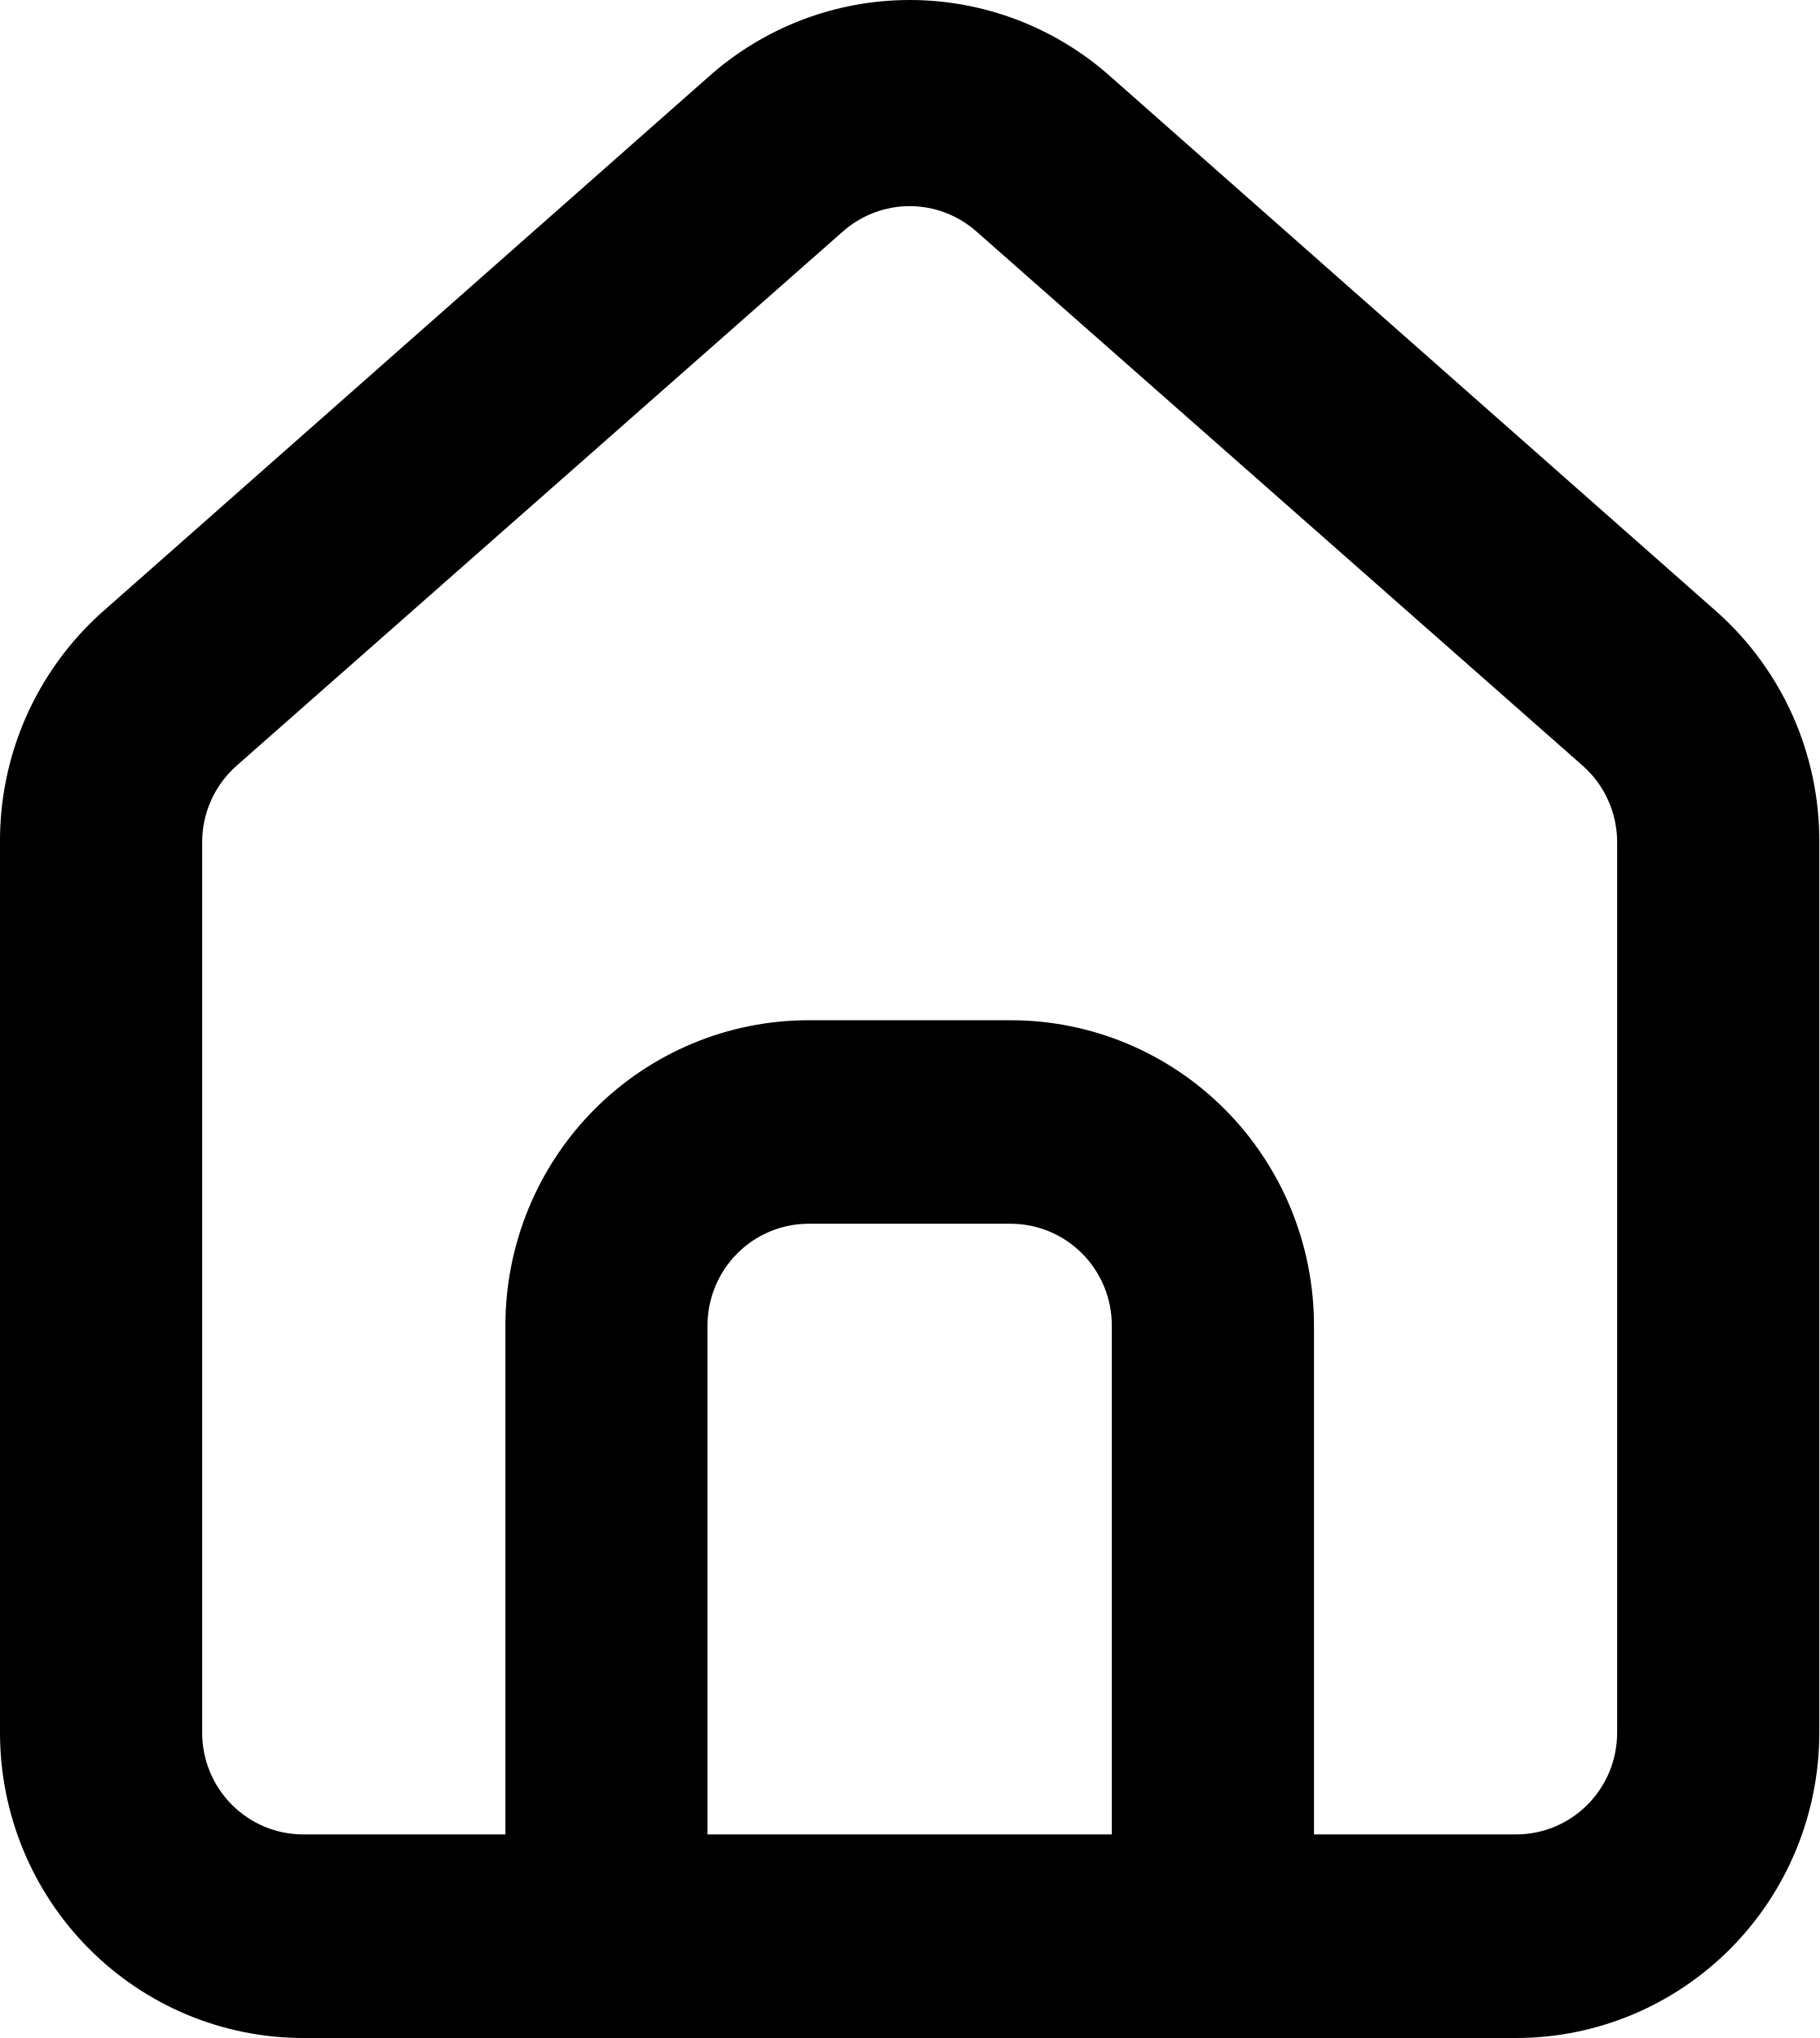
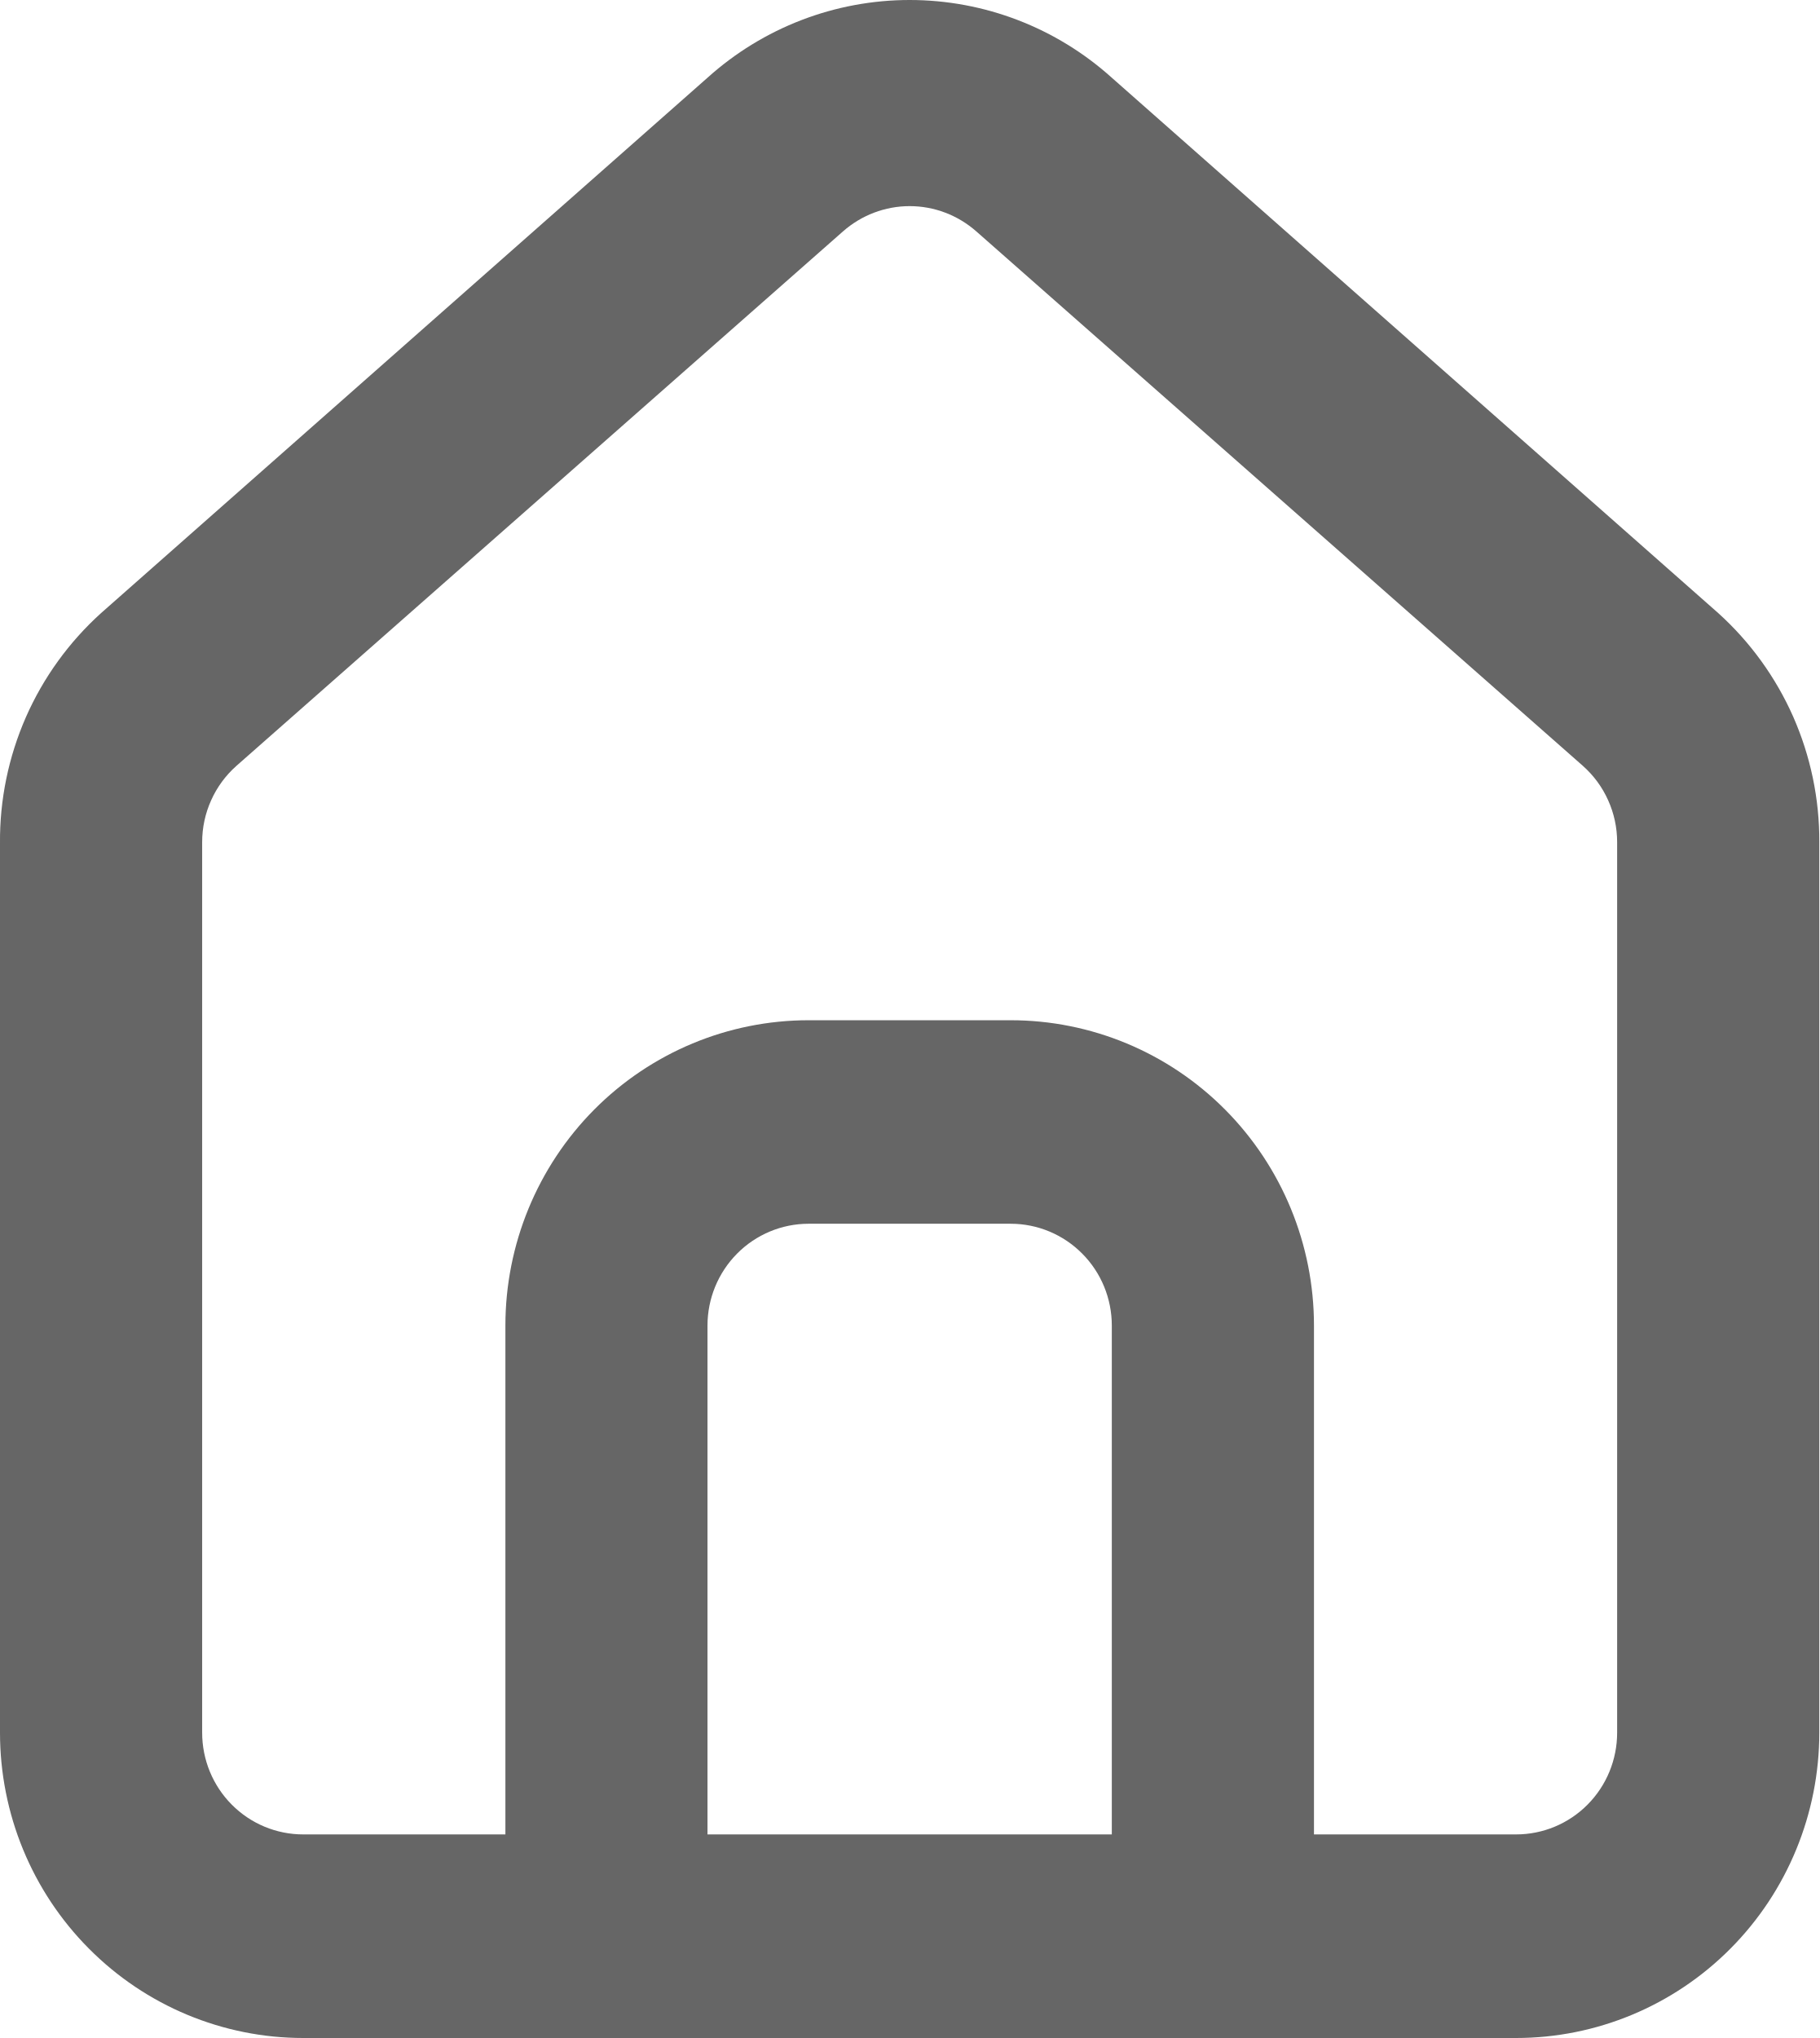
<svg xmlns="http://www.w3.org/2000/svg" width="25" height="28" viewBox="0 0 25 28" fill="none">
-   <path d="M23.611 8.423L15.278 1.068C14.514 0.38 13.525 0 12.5 0C11.475 0 10.486 0.38 9.722 1.068L1.389 8.423C0.948 8.821 0.596 9.308 0.356 9.853C0.117 10.398 -0.005 10.988 0 11.584V23.805C0 24.918 0.439 25.985 1.221 26.771C2.002 27.558 3.062 28 4.167 28H20.833C21.938 28 22.998 27.558 23.78 26.771C24.561 25.985 25 24.918 25 23.805V11.57C25.003 10.976 24.88 10.389 24.641 9.846C24.401 9.304 24.05 8.819 23.611 8.423ZM15.278 25.203H9.722V18.212C9.722 17.841 9.869 17.485 10.129 17.223C10.389 16.961 10.743 16.813 11.111 16.813H13.889C14.257 16.813 14.611 16.961 14.871 17.223C15.132 17.485 15.278 17.841 15.278 18.212V25.203ZM22.222 23.805C22.222 24.176 22.076 24.532 21.815 24.794C21.555 25.056 21.202 25.203 20.833 25.203H18.056V18.212C18.056 17.099 17.617 16.032 16.835 15.245C16.054 14.459 14.994 14.017 13.889 14.017H11.111C10.006 14.017 8.946 14.459 8.165 15.245C7.384 16.032 6.945 17.099 6.945 18.212V25.203H4.167C3.798 25.203 3.445 25.056 3.185 24.794C2.924 24.532 2.778 24.176 2.778 23.805V11.57C2.778 11.371 2.82 11.175 2.902 10.994C2.983 10.813 3.102 10.652 3.25 10.521L11.583 3.18C11.837 2.956 12.163 2.832 12.5 2.832C12.837 2.832 13.163 2.956 13.417 3.18L21.75 10.521C21.898 10.652 22.017 10.813 22.098 10.994C22.18 11.175 22.222 11.371 22.222 11.57V23.805Z" fill="black" />
+   <path d="M23.611 8.423L15.278 1.068C14.514 0.38 13.525 0 12.5 0C11.475 0 10.486 0.38 9.722 1.068L1.389 8.423C0.948 8.821 0.596 9.308 0.356 9.853C0.117 10.398 -0.005 10.988 0 11.584V23.805C0 24.918 0.439 25.985 1.221 26.771C2.002 27.558 3.062 28 4.167 28H20.833C21.938 28 22.998 27.558 23.78 26.771C24.561 25.985 25 24.918 25 23.805V11.57C25.003 10.976 24.88 10.389 24.641 9.846C24.401 9.304 24.05 8.819 23.611 8.423ZM15.278 25.203H9.722V18.212C9.722 17.841 9.869 17.485 10.129 17.223C10.389 16.961 10.743 16.813 11.111 16.813H13.889C14.257 16.813 14.611 16.961 14.871 17.223C15.132 17.485 15.278 17.841 15.278 18.212V25.203ZM22.222 23.805C22.222 24.176 22.076 24.532 21.815 24.794C21.555 25.056 21.202 25.203 20.833 25.203H18.056V18.212C18.056 17.099 17.617 16.032 16.835 15.245C16.054 14.459 14.994 14.017 13.889 14.017H11.111C10.006 14.017 8.946 14.459 8.165 15.245C7.384 16.032 6.945 17.099 6.945 18.212V25.203H4.167C3.798 25.203 3.445 25.056 3.185 24.794C2.924 24.532 2.778 24.176 2.778 23.805V11.57C2.778 11.371 2.82 11.175 2.902 10.994C2.983 10.813 3.102 10.652 3.25 10.521L11.583 3.18C11.837 2.956 12.163 2.832 12.5 2.832C12.837 2.832 13.163 2.956 13.417 3.18L21.75 10.521C21.898 10.652 22.017 10.813 22.098 10.994C22.18 11.175 22.222 11.371 22.222 11.57V23.805Z" fill="black" fill-opacity="0.6" />
</svg>
